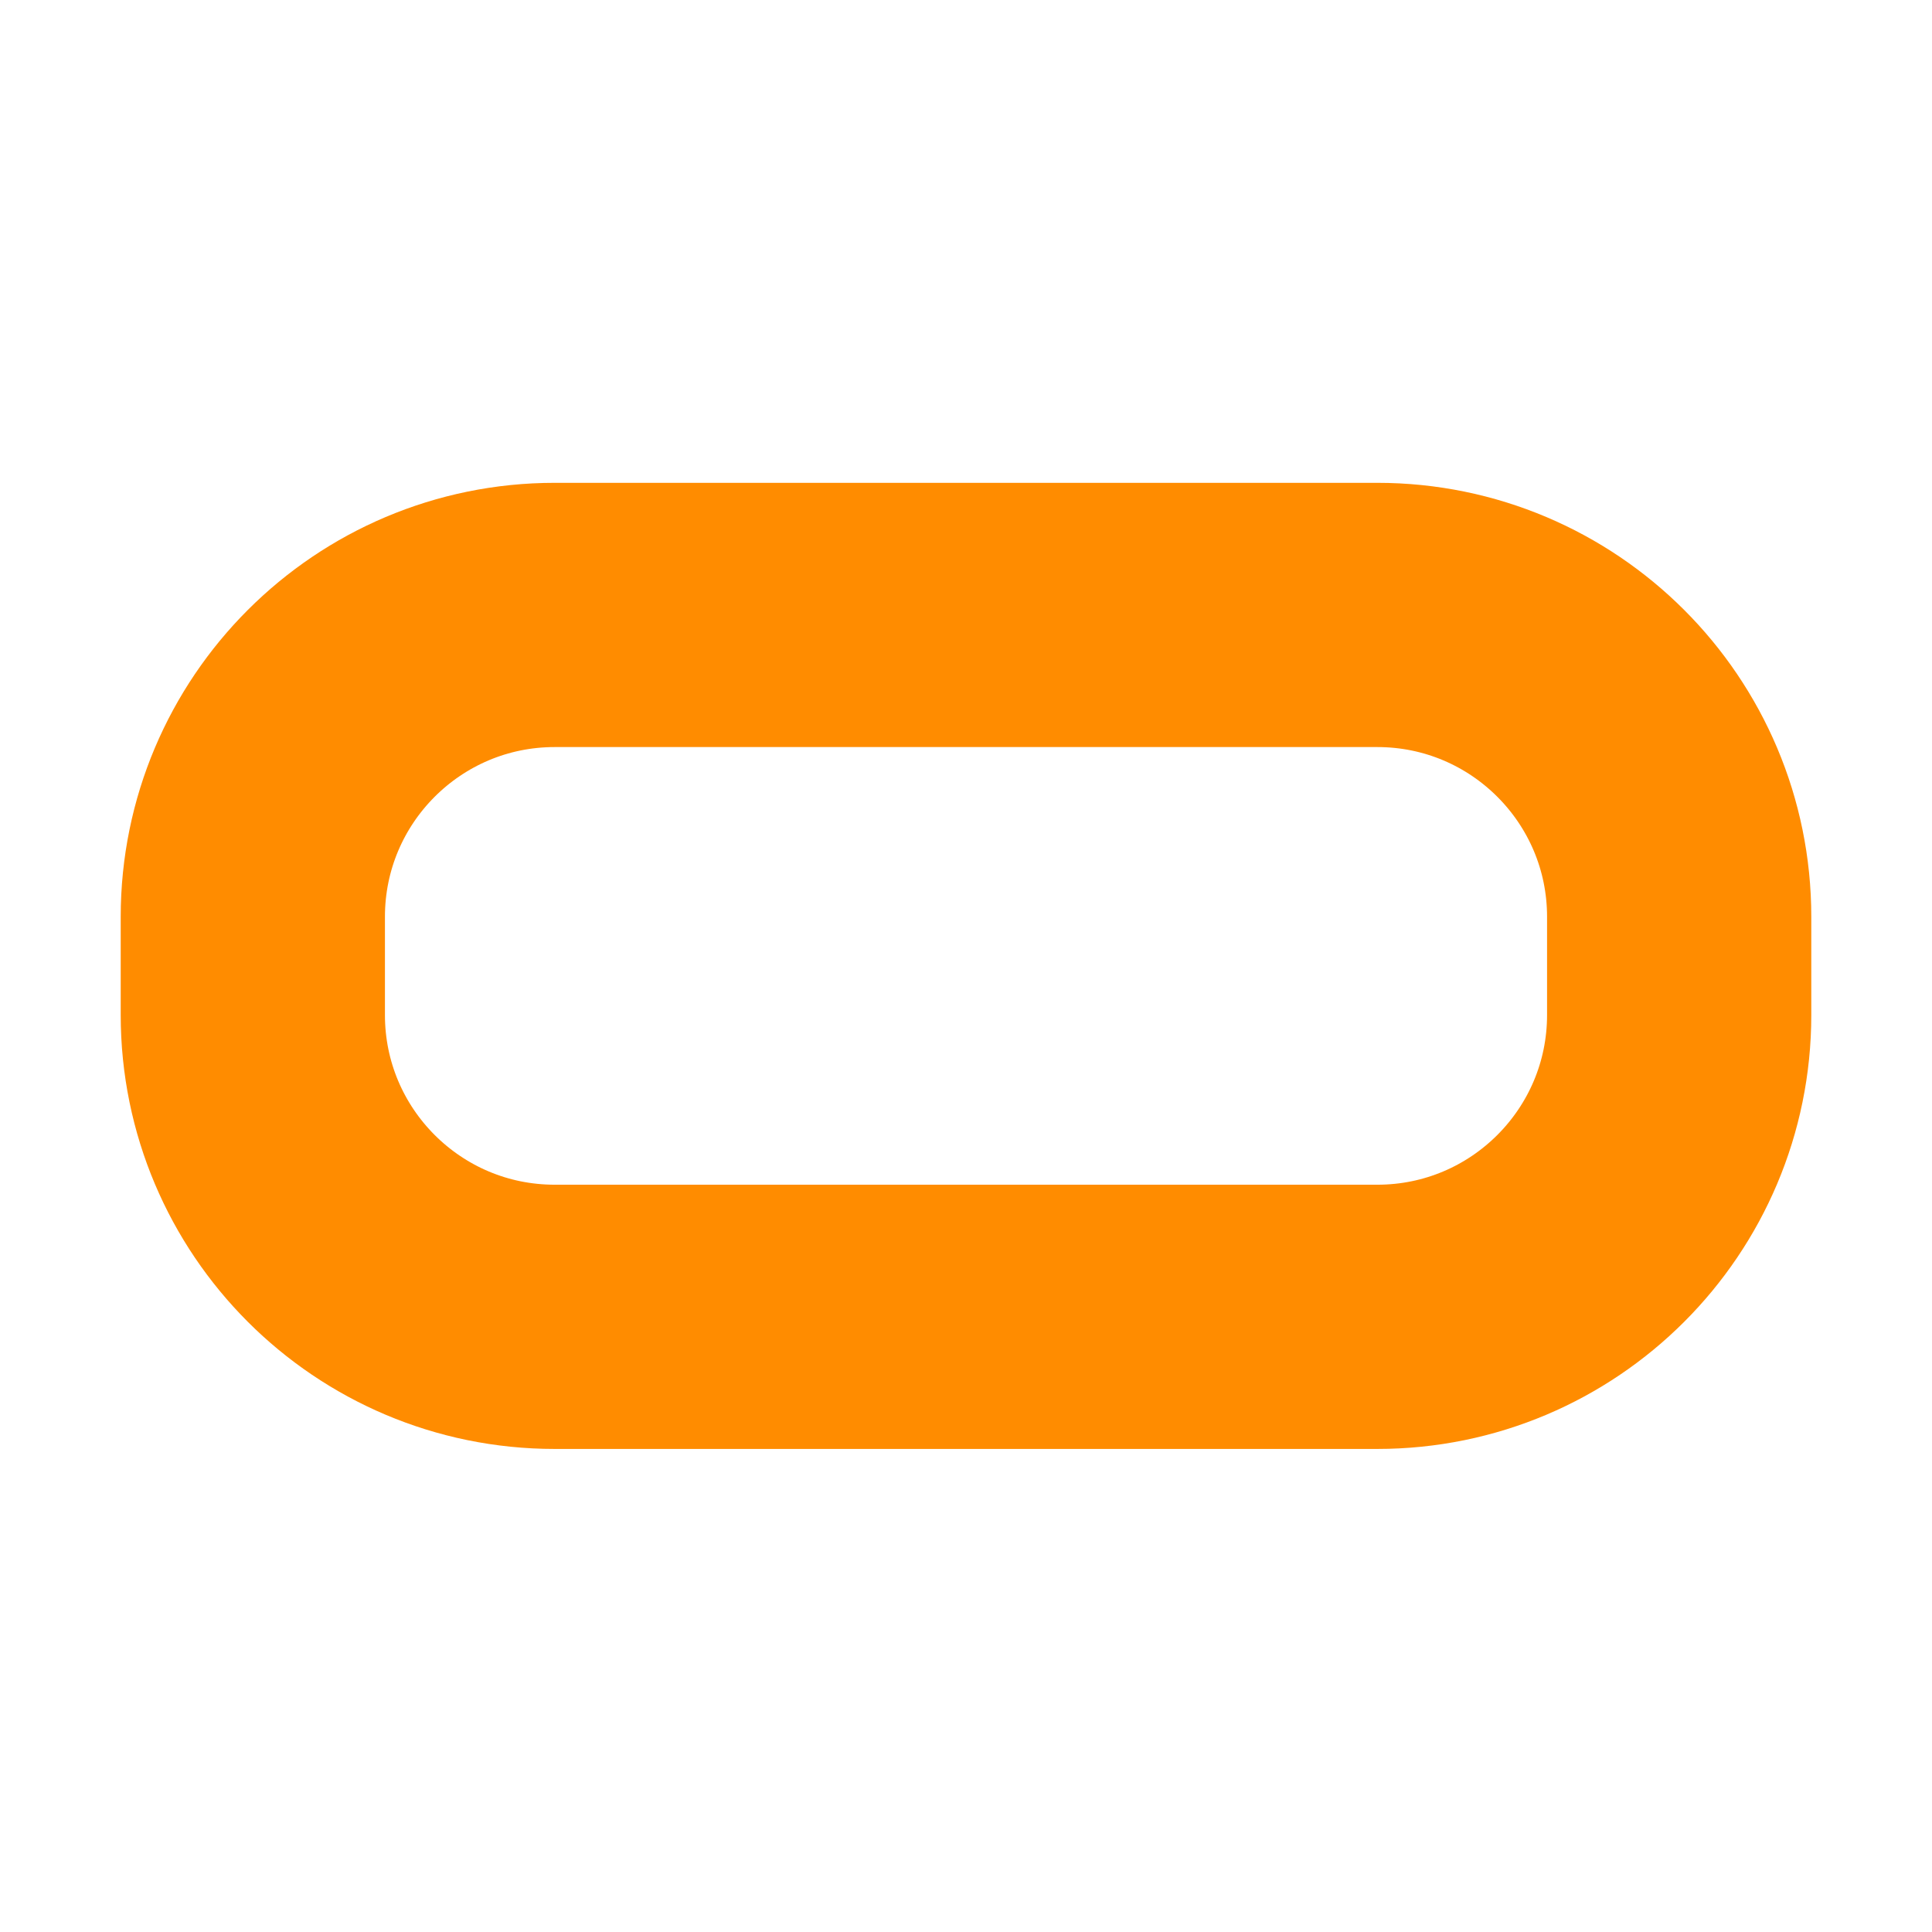
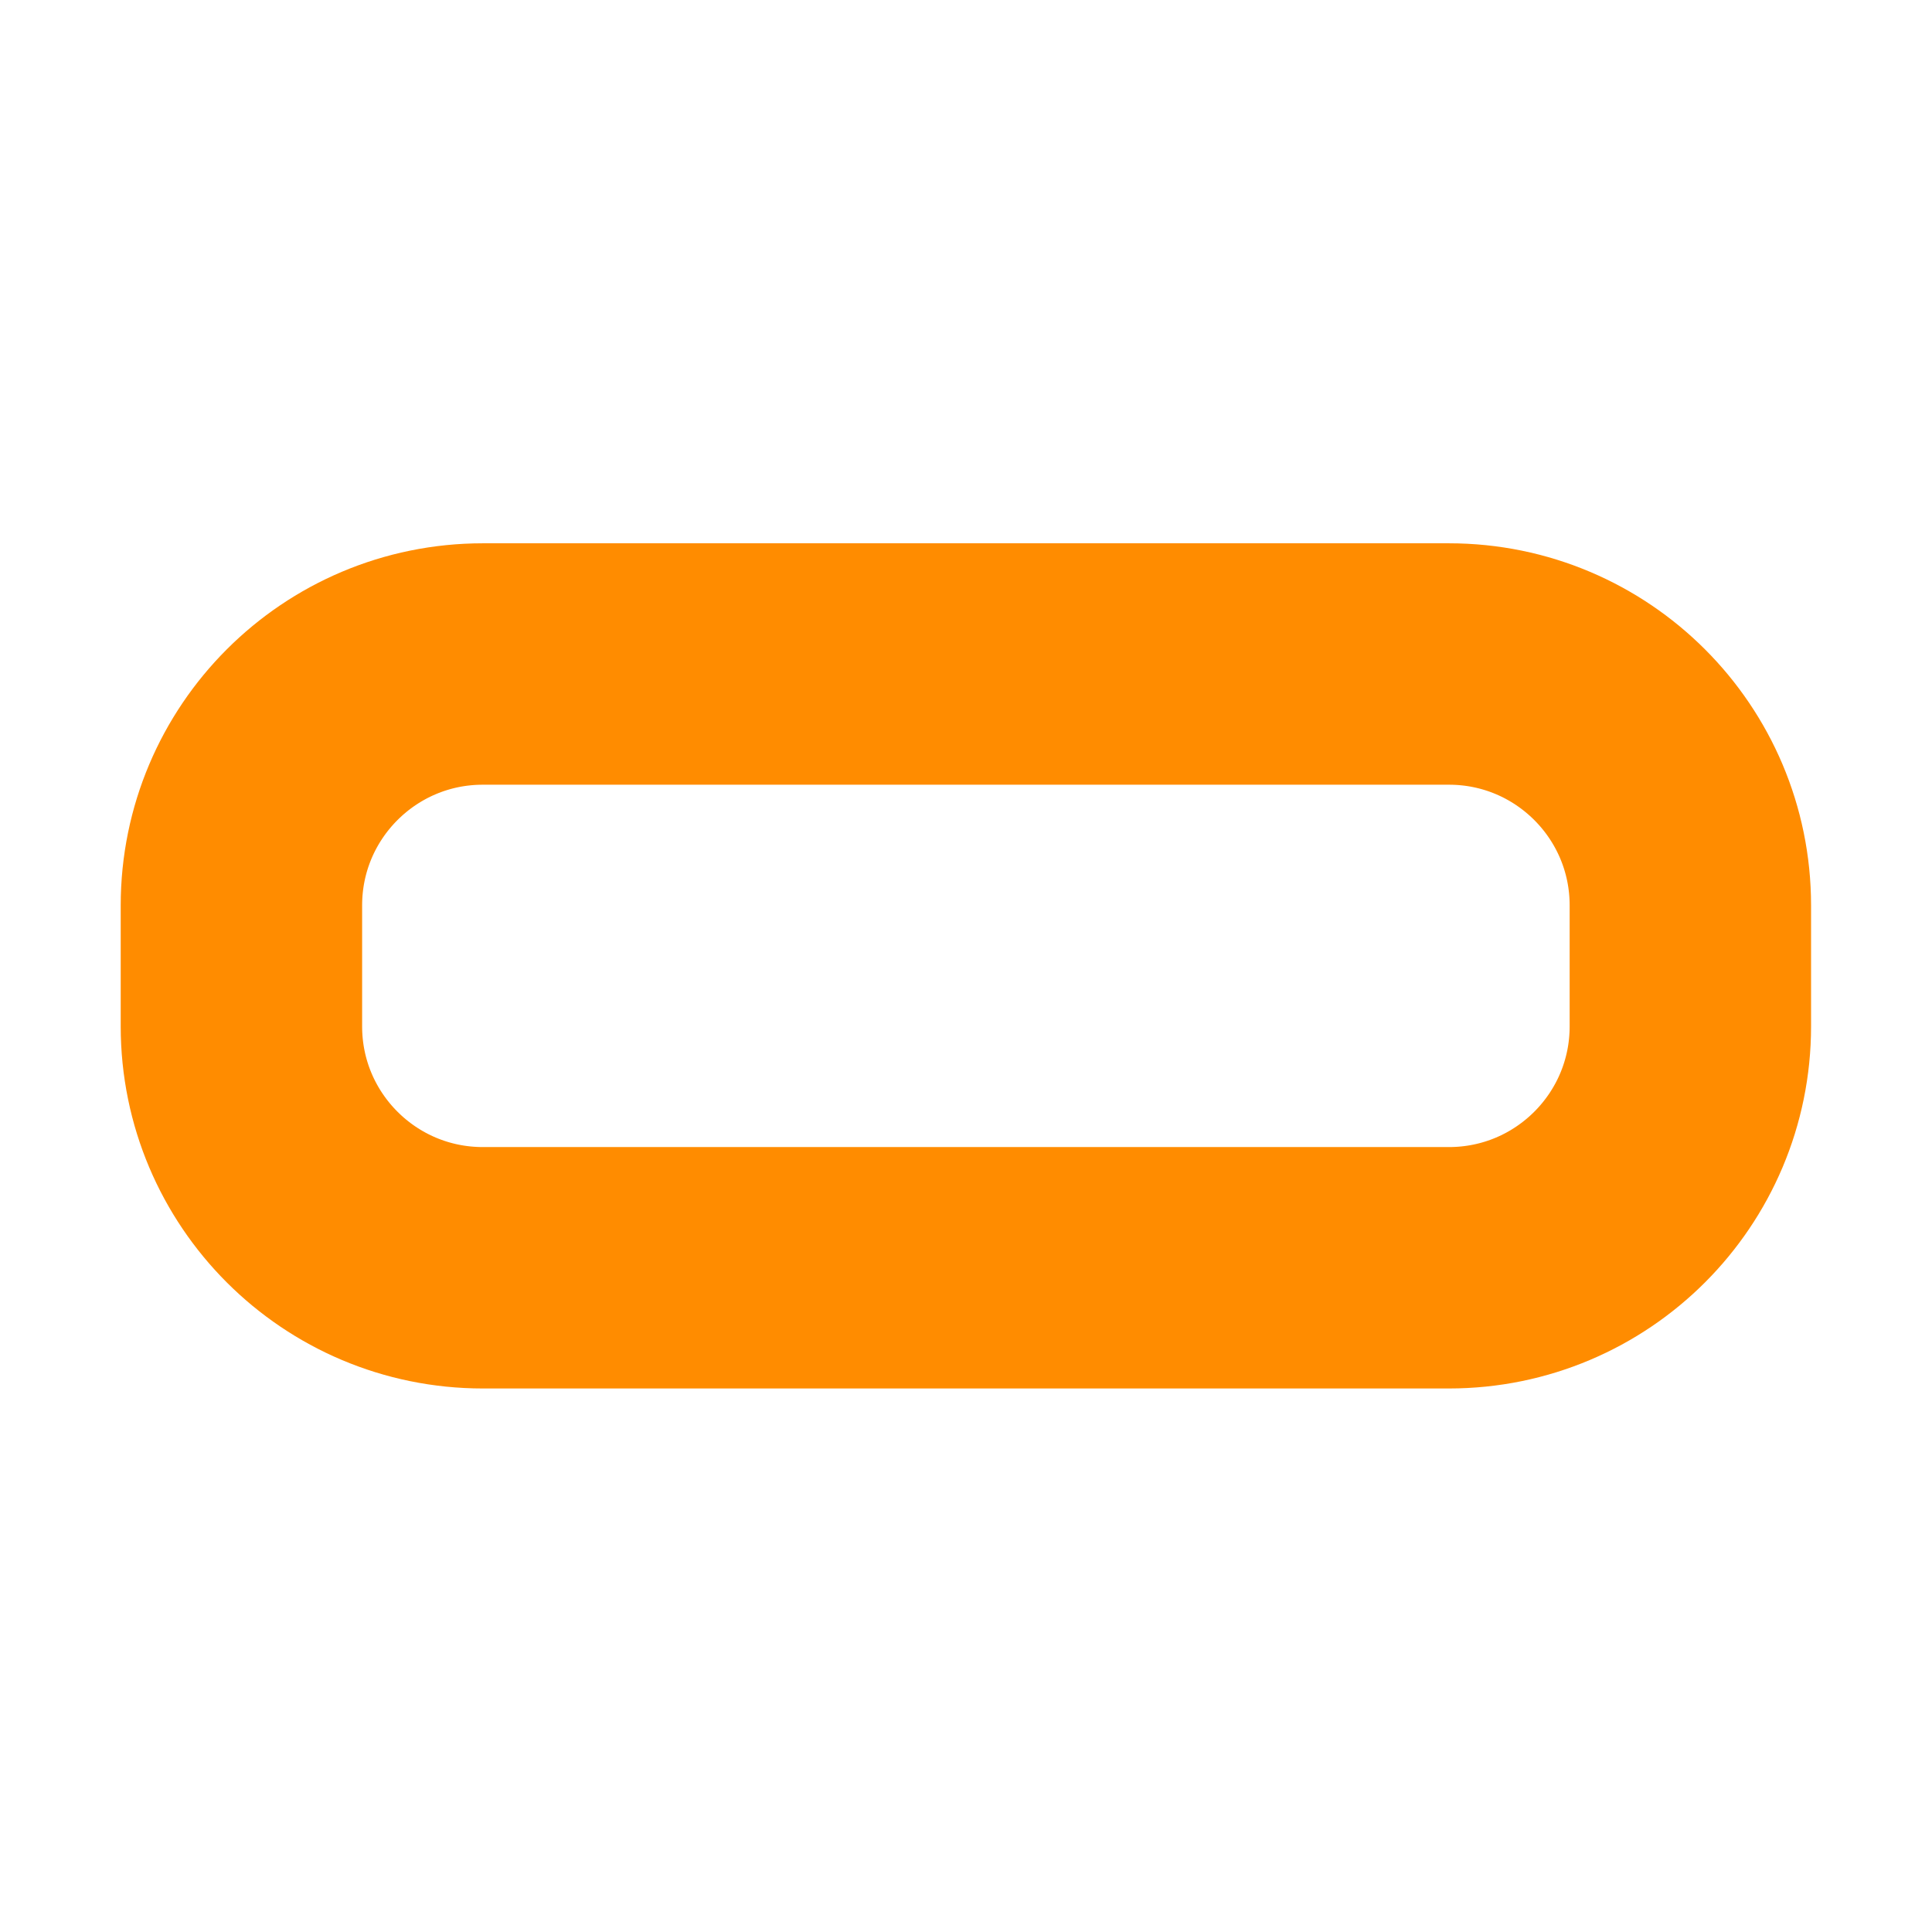
<svg xmlns="http://www.w3.org/2000/svg" width="32" height="32" viewBox="0 0 8.467 8.467" version="1.1" id="svg1">
  <defs id="defs1" />
  <g id="layer1">
-     <rect style="fill:#535353;fill-opacity:0;stroke:#ff8c00;stroke-width:1.158;stroke-dasharray:none;stroke-opacity:1" id="rect2" width="6.251" height="3.076" x="1.108" y="2.695" ry="1.323" rx="1.323" />
+     <rect style="fill:#535353;fill-opacity:0;stroke:#ff8c00;stroke-width:1.058;stroke-dasharray:none;stroke-opacity:1" id="rect2" width="6.35" height="2.646" x="1.058" y="2.91" ry="1.058" rx="1.058" />
  </g>
</svg>
